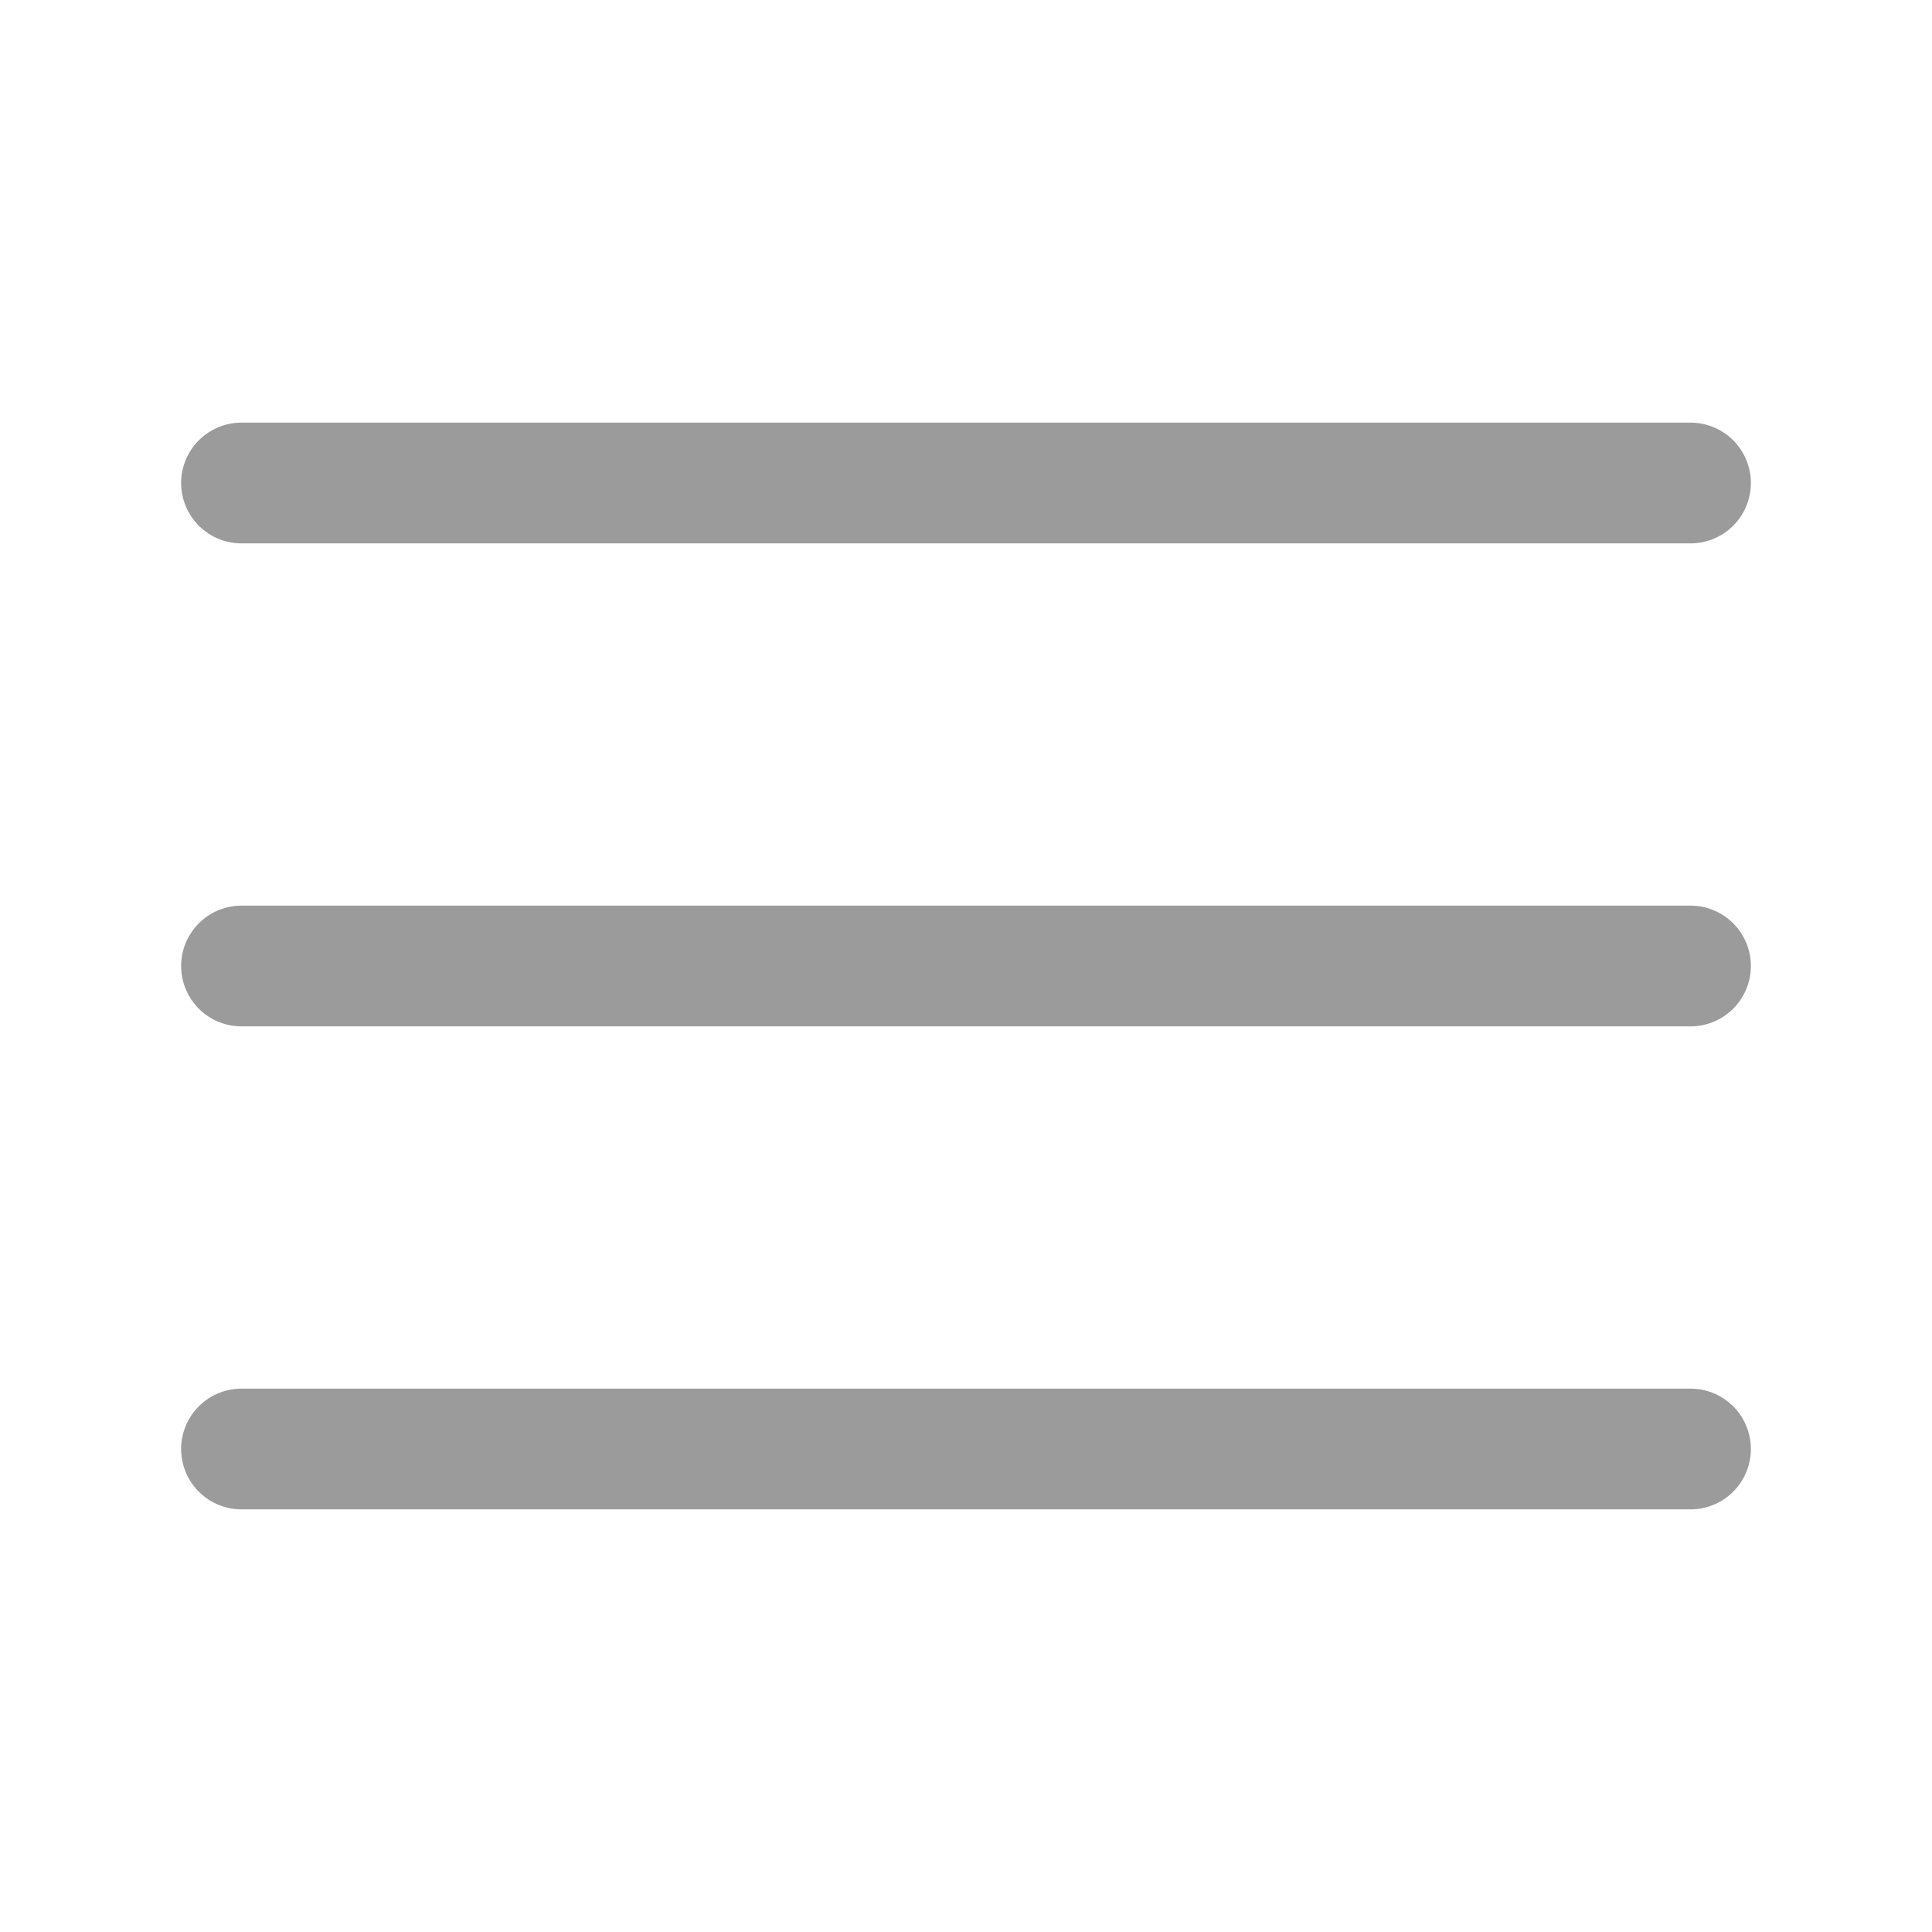
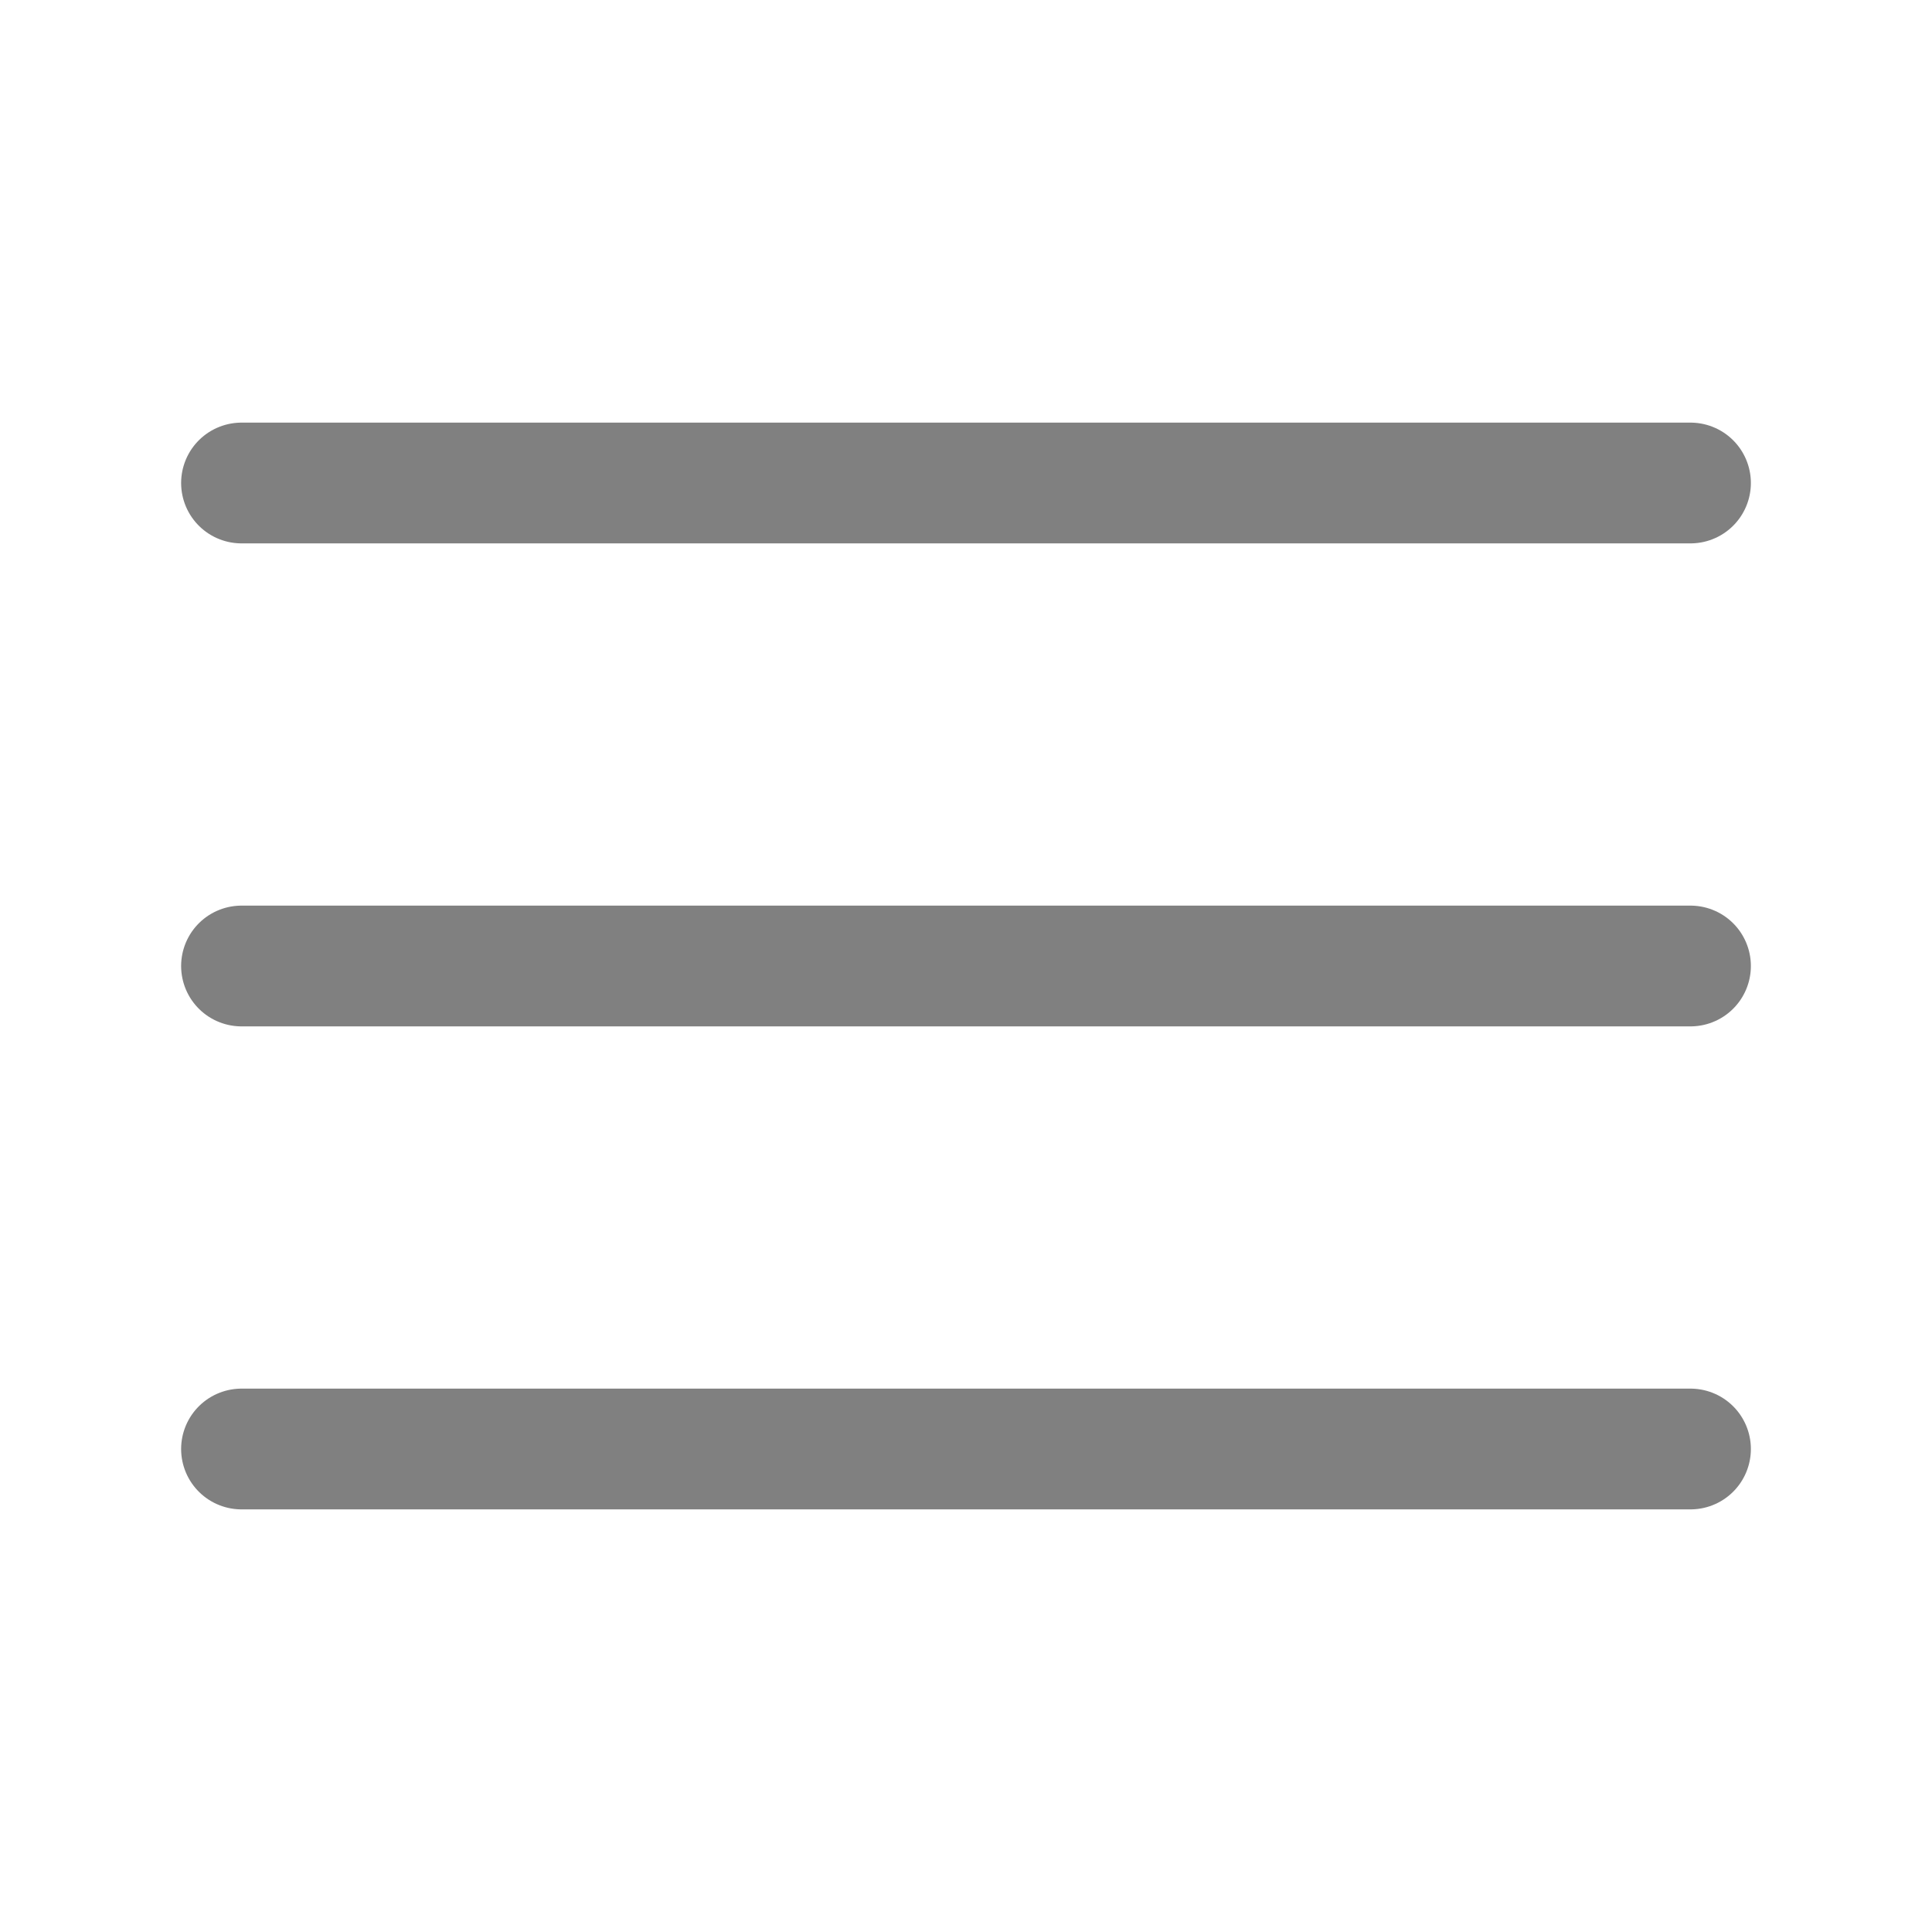
- <svg xmlns="http://www.w3.org/2000/svg" width="22" height="22" viewBox="0 0 24 24" fill="none" stroke="#9b9b9b" stroke-width="1.5" stroke-linecap="round" stroke-linejoin="round">
+ <svg xmlns="http://www.w3.org/2000/svg" width="22" height="22" viewBox="0 0 24 24" fill="none" stroke="gray" stroke-width="1.5" stroke-linecap="round" stroke-linejoin="round">
  <line x1="3" y1="12" x2="21" y2="12" />
  <line x1="3" y1="6" x2="21" y2="6" />
  <line x1="3" y1="18" x2="21" y2="18" />
</svg>
